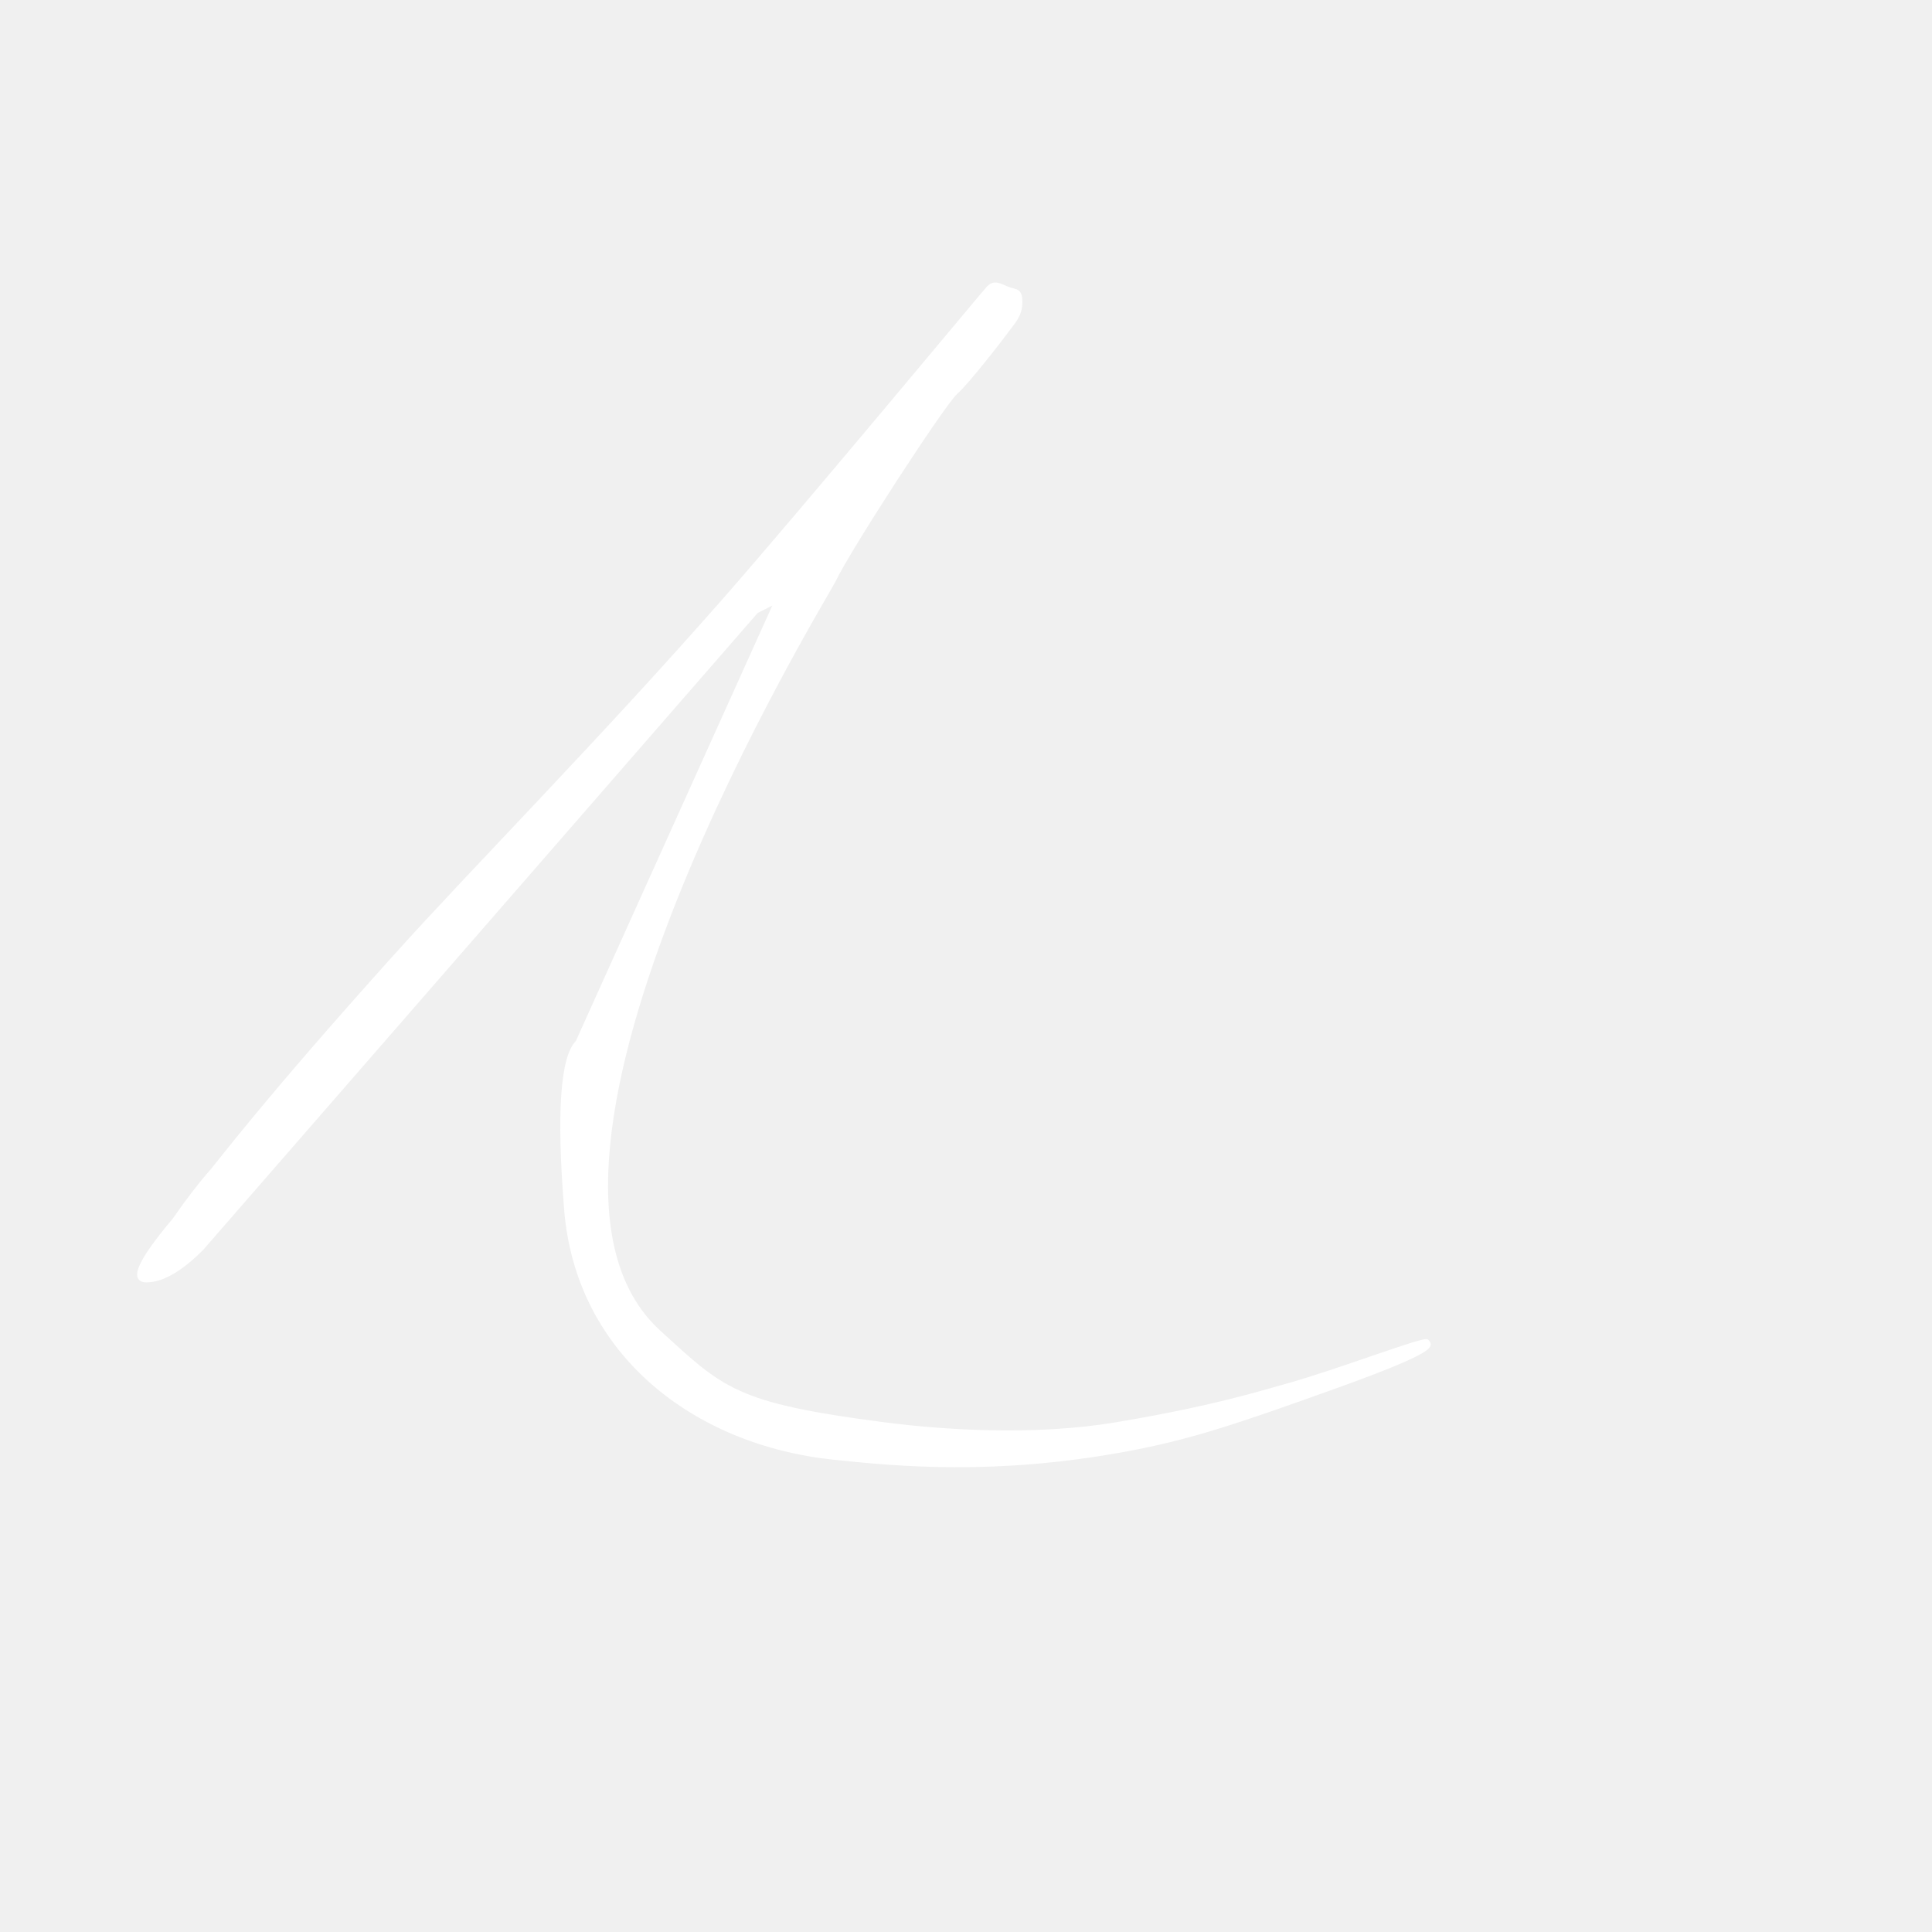
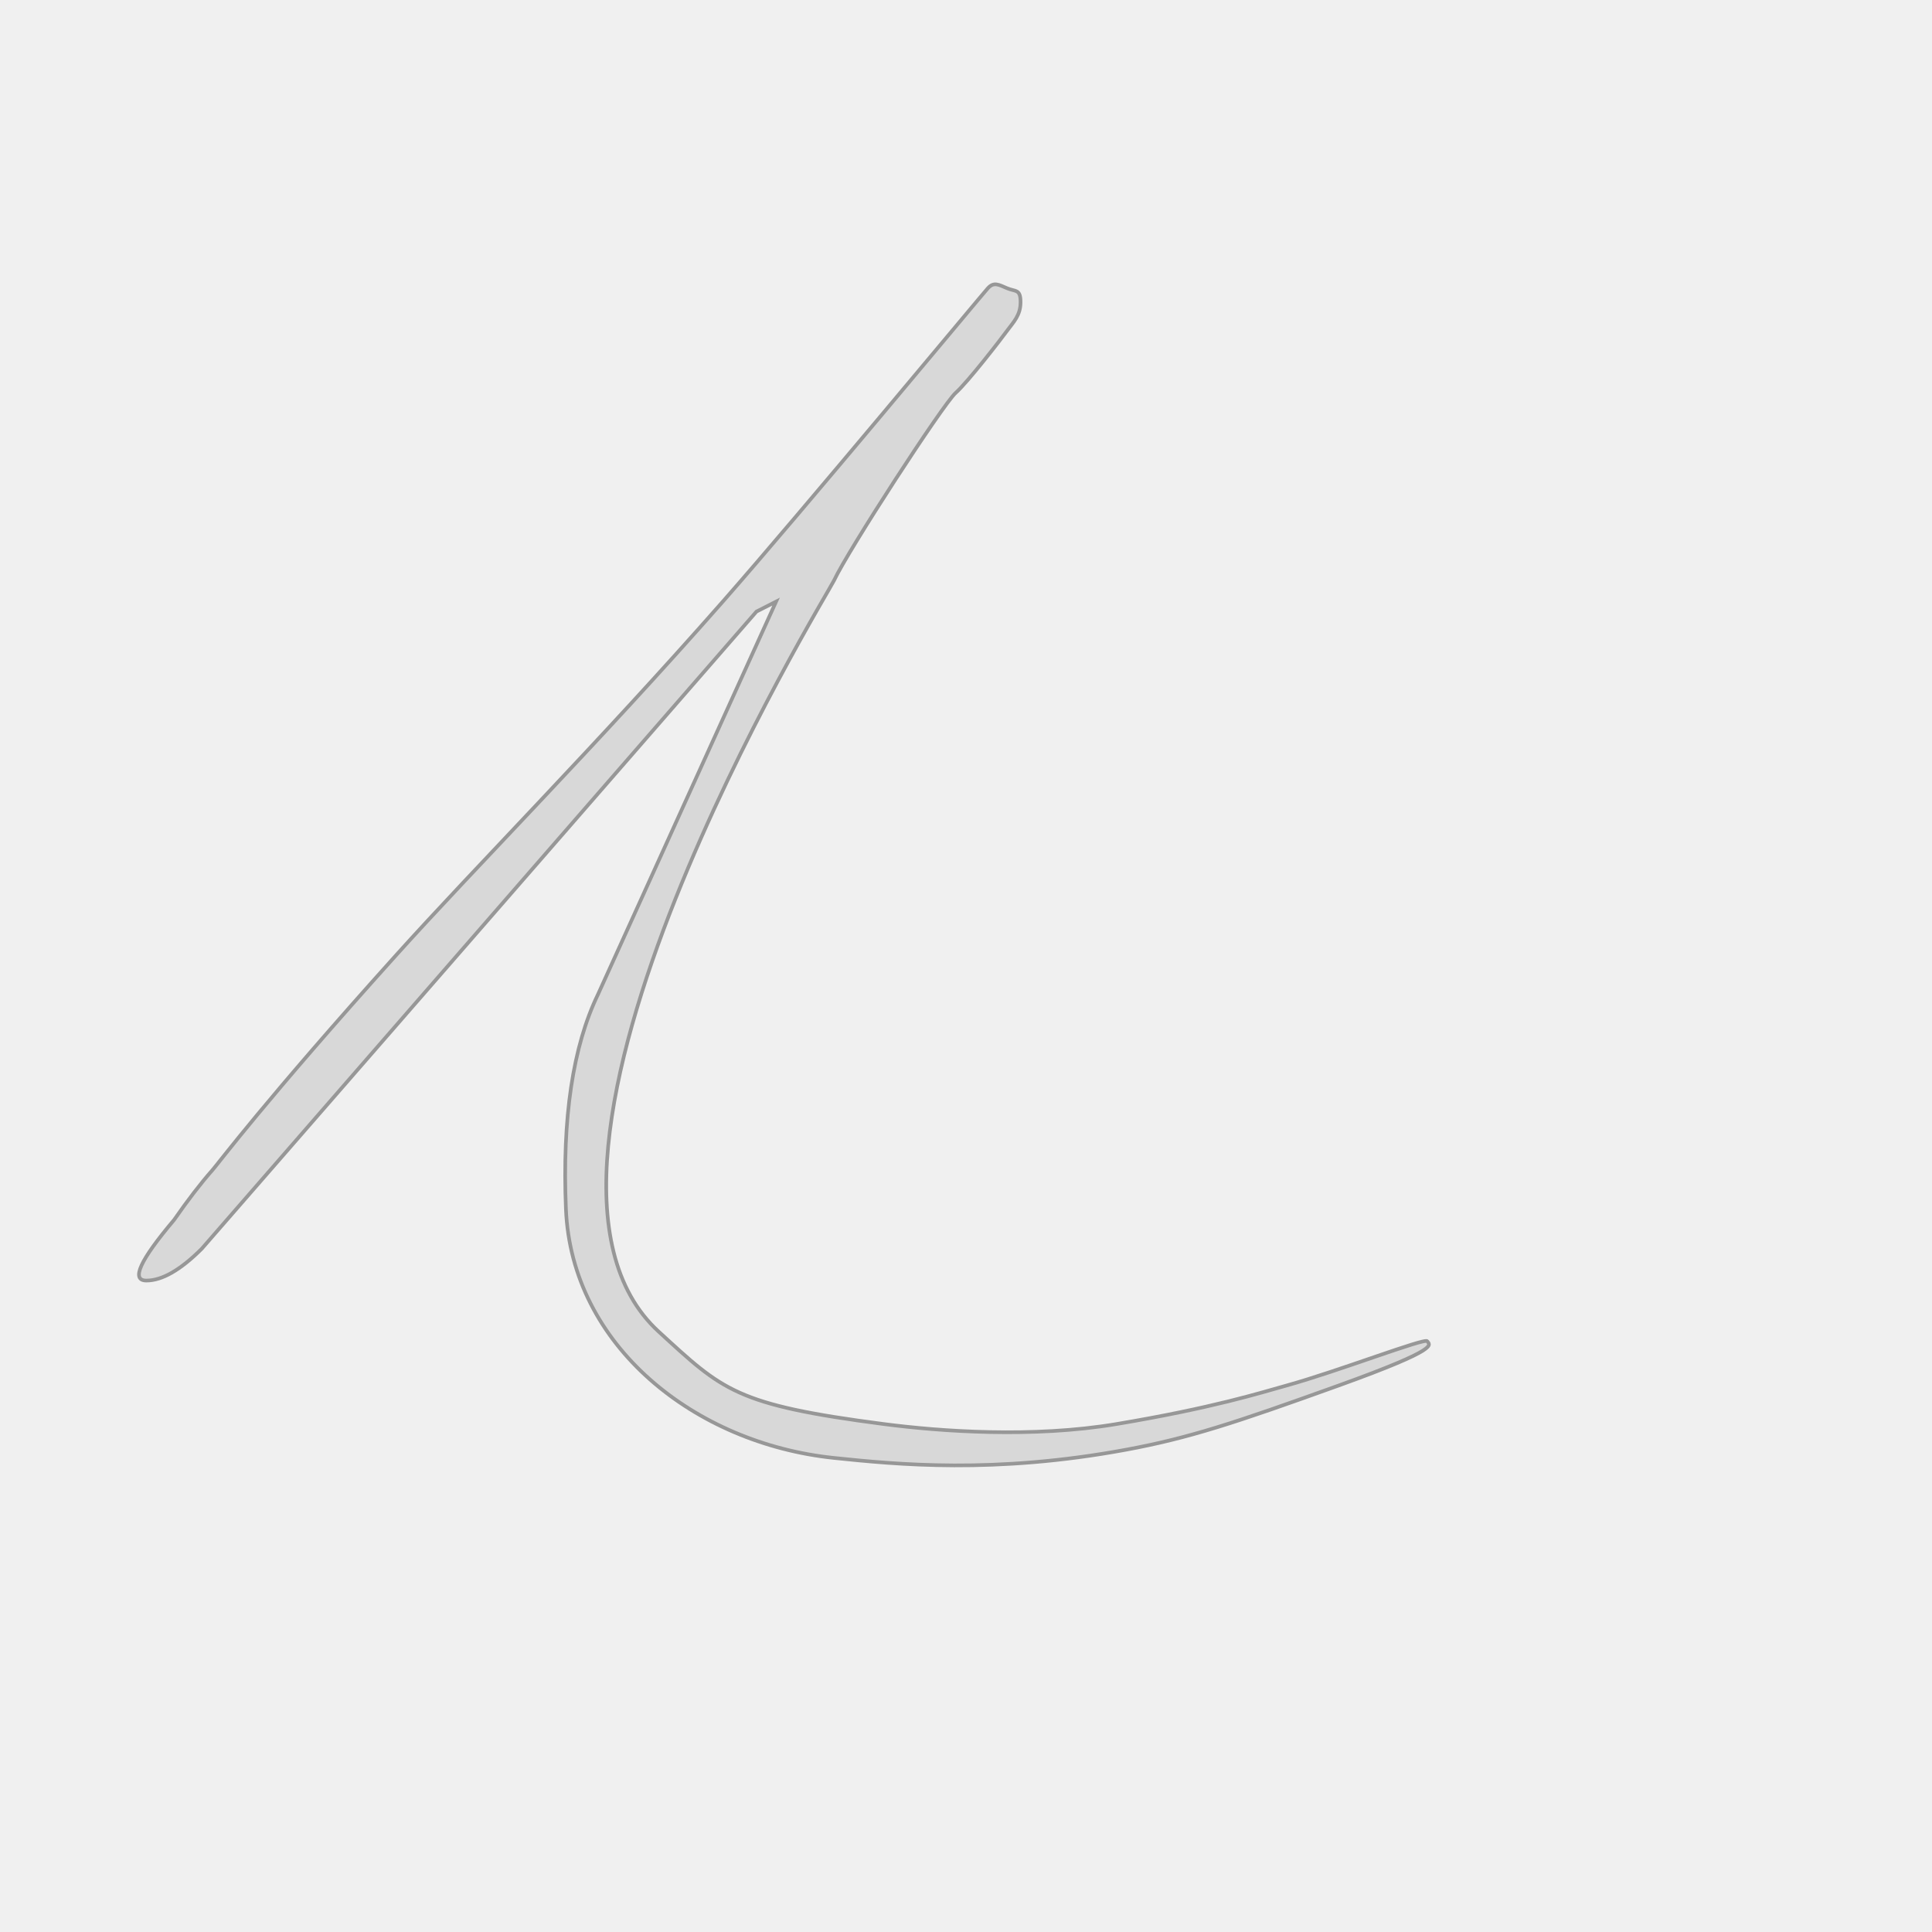
- <svg xmlns="http://www.w3.org/2000/svg" width="200px" height="200px" viewBox="0 0 530 530" version="1.1">
+ <svg xmlns="http://www.w3.org/2000/svg" width="530px" height="530px" viewBox="0 0 530 530" version="1.1">
+   <defs />
  <g id="signature_logo" stroke="none" stroke-width="1" fill="none" fill-rule="evenodd">
-     <path d="M47.756,334.649 C51.552,329.189 55.065,324.627 58.296,320.963 C59.93,319.109 72.84,301.816 108.725,261.963 C130.354,237.942 163.861,204.181 198.286,165.03 C219.679,140.7 269.341,80.895 270.994,79.073 C272.647,77.251 273.973,78.094 276.277,79.073 C278.58,80.052 279.965,79.236 279.965,82.886 C279.965,86.536 277.99,88.378 276.277,90.724 C274.563,93.071 265.605,104.688 262.144,107.8 C258.684,110.913 232.731,150.836 228.761,159.305 C226.935,163.198 130.659,319.534 180.718,365.324 C198.286,381.394 201.638,385.356 242.455,390.656 C258.114,392.69 283.395,394.492 306.263,390.656 C332.907,386.186 345.723,382.088 353.003,380.066 C367.276,376.101 390.967,366.92 391.539,367.933 C392.111,368.947 395.791,369.798 367.276,380.066 C338.761,390.333 326.225,394.493 308.86,397.704 C272.817,404.369 245.957,401.743 228.761,399.948 C190.538,395.96 158.391,371.243 155.25,331.693 C153.156,305.326 154.203,290.045 158.391,285.851 L212.905,165.03 L207.516,167.774 L55.35,342.56 C49.529,348.381 44.464,351.292 40.157,351.292 C35.849,351.292 38.382,345.744 47.756,334.649 Z" id="A" stroke="white" fill="white" />
+     <path d="M47.756,334.649 C51.552,329.189 55.065,324.627 58.296,320.963 C59.93,319.109 72.84,301.816 108.725,261.963 C130.354,237.942 163.861,204.181 198.286,165.03 C219.679,140.7 269.341,80.895 270.994,79.073 C272.647,77.251 273.973,78.094 276.277,79.073 C278.58,80.052 279.965,79.236 279.965,82.886 C279.965,86.536 277.99,88.378 276.277,90.724 C274.563,93.071 265.605,104.688 262.144,107.8 C258.684,110.913 232.731,150.836 228.761,159.305 C226.935,163.198 130.659,319.534 180.718,365.324 C198.286,381.394 201.638,385.356 242.455,390.656 C258.114,392.69 283.395,394.492 306.263,390.656 C332.907,386.186 345.723,382.088 353.003,380.066 C367.276,376.101 390.967,366.92 391.539,367.933 C392.111,368.947 395.791,369.798 367.276,380.066 C338.761,390.333 326.225,394.493 308.86,397.704 C272.817,404.369 245.957,401.743 228.761,399.948 C190.538,395.96 156.817,369.176 155.25,331.693 C154.206,306.704 157.142,287.06 164.058,272.761 L212.905,165.03 L207.516,167.774 L55.35,342.56 C49.529,348.381 44.464,351.292 40.157,351.292 C35.849,351.292 38.382,345.744 47.756,334.649 Z" id="A" stroke="#979797" fill="#D8D8D8" />
  </g>
</svg>
